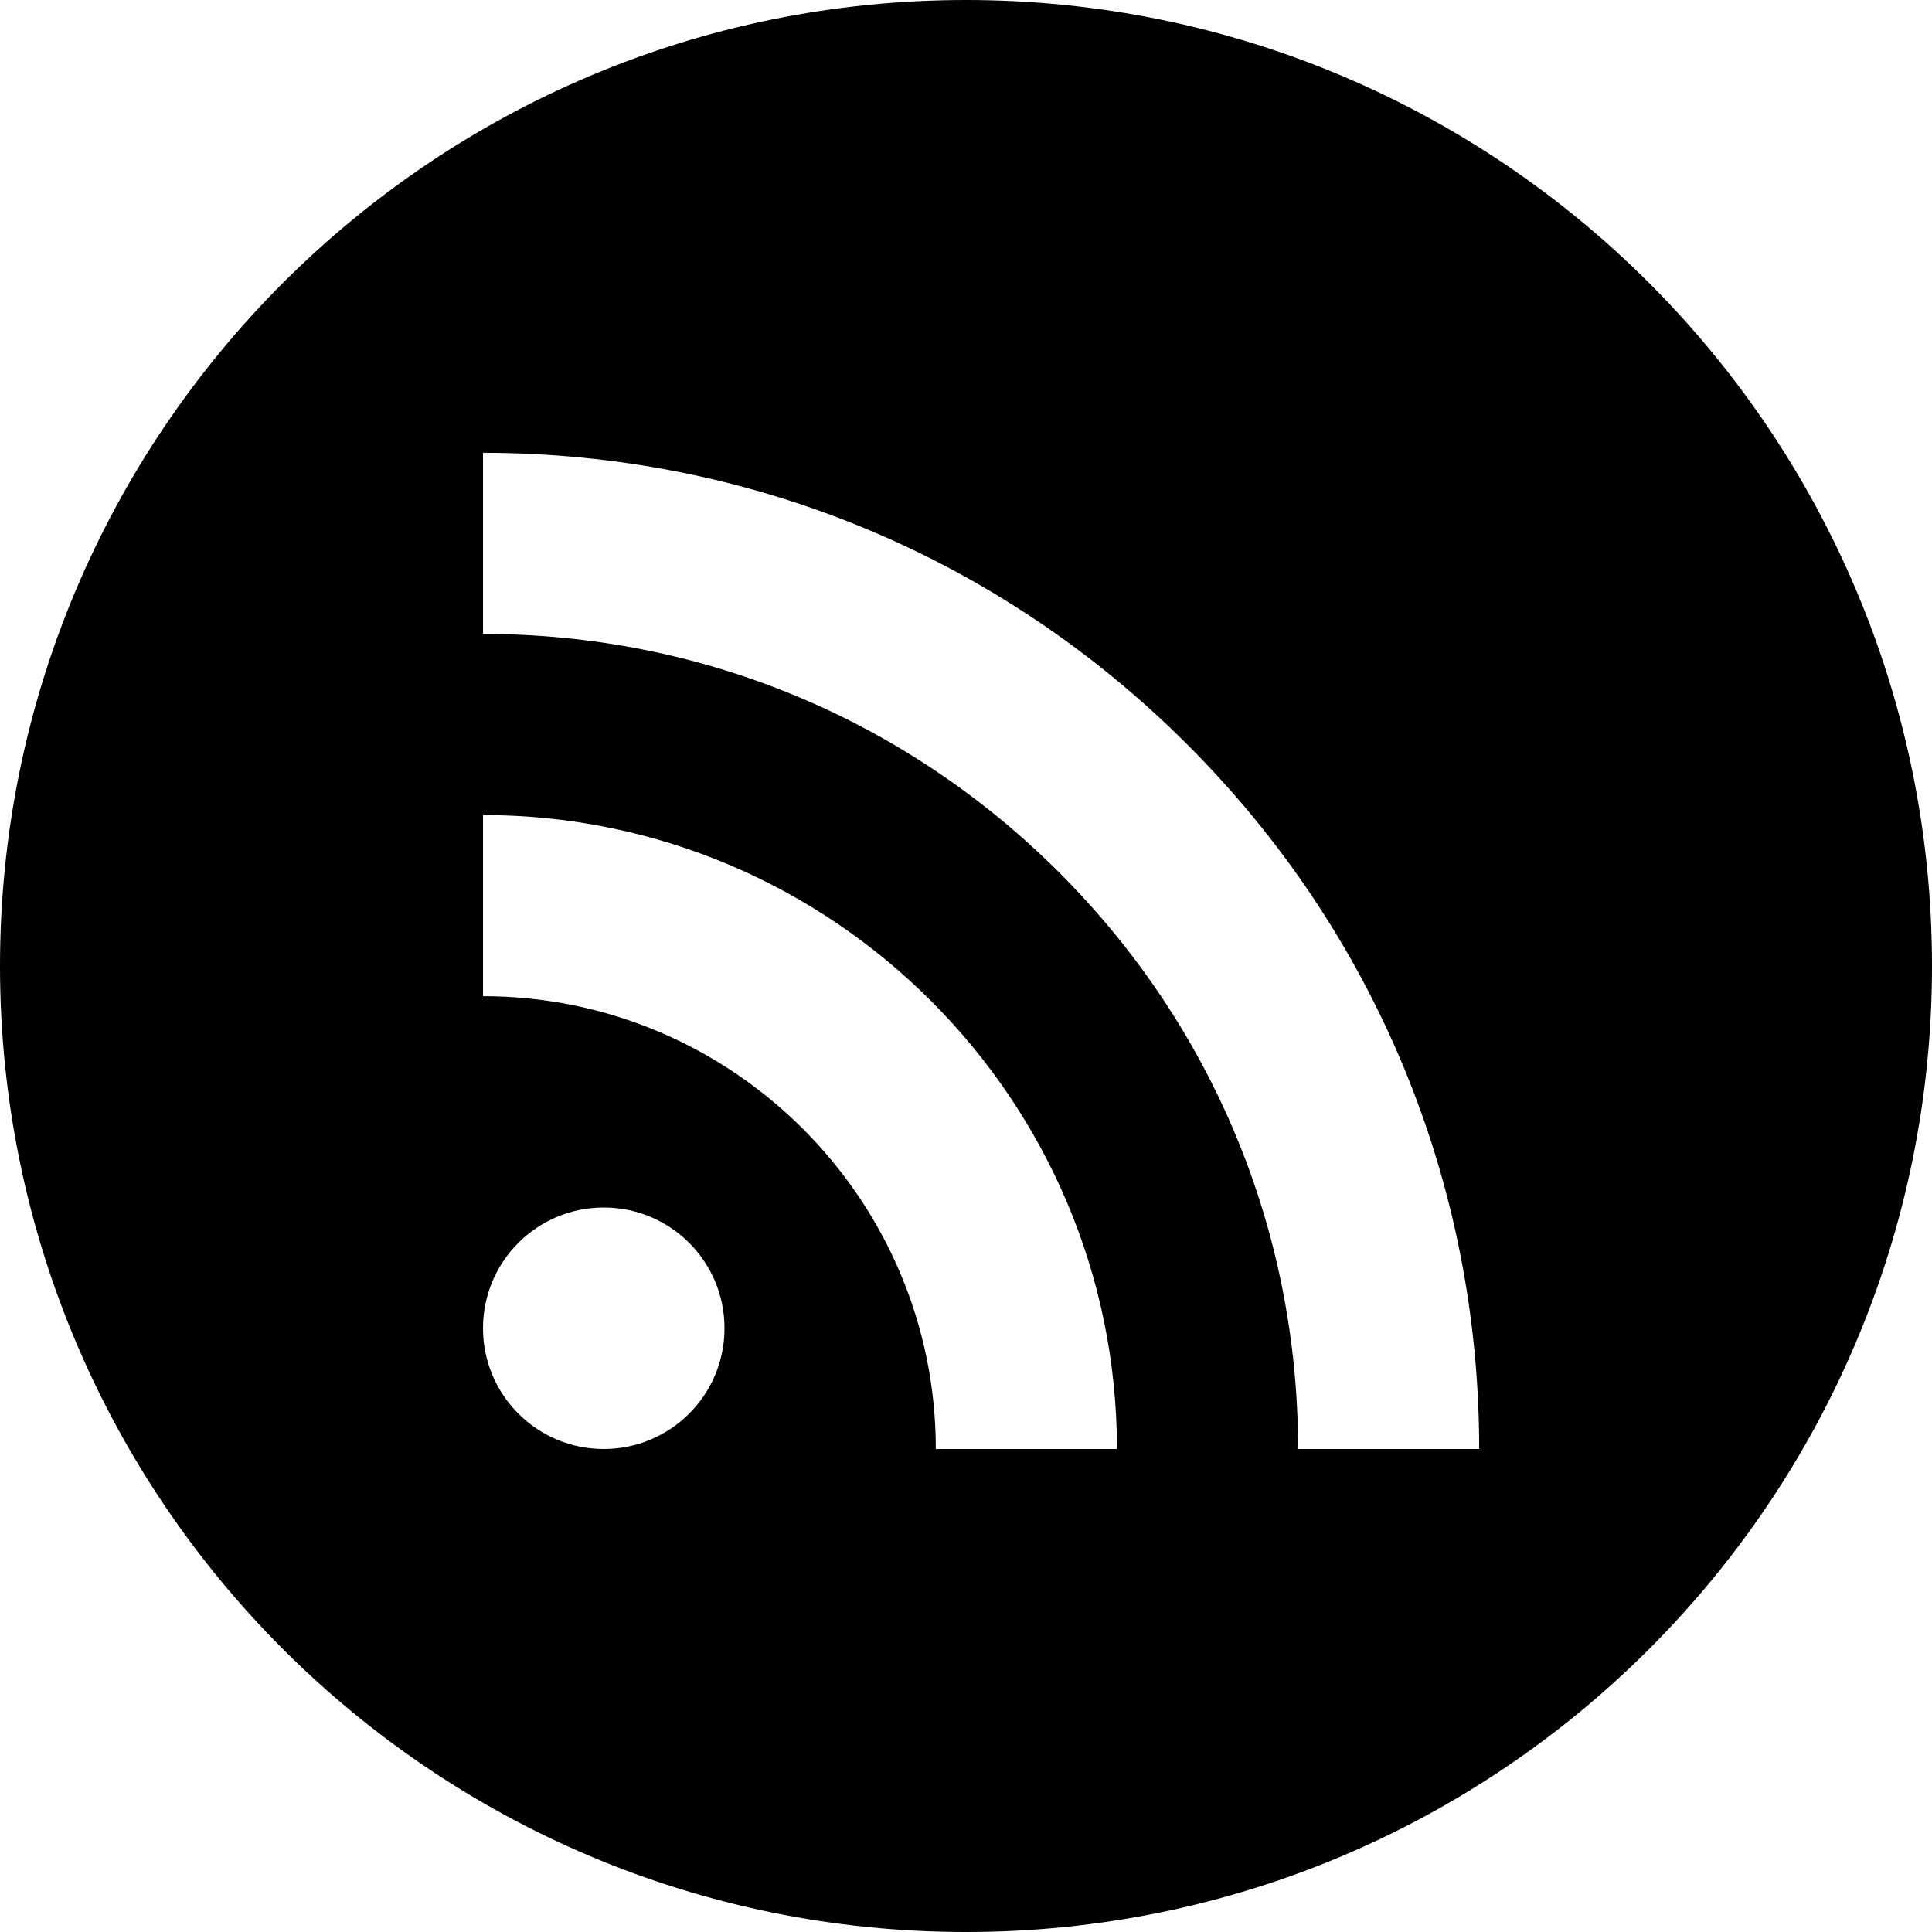
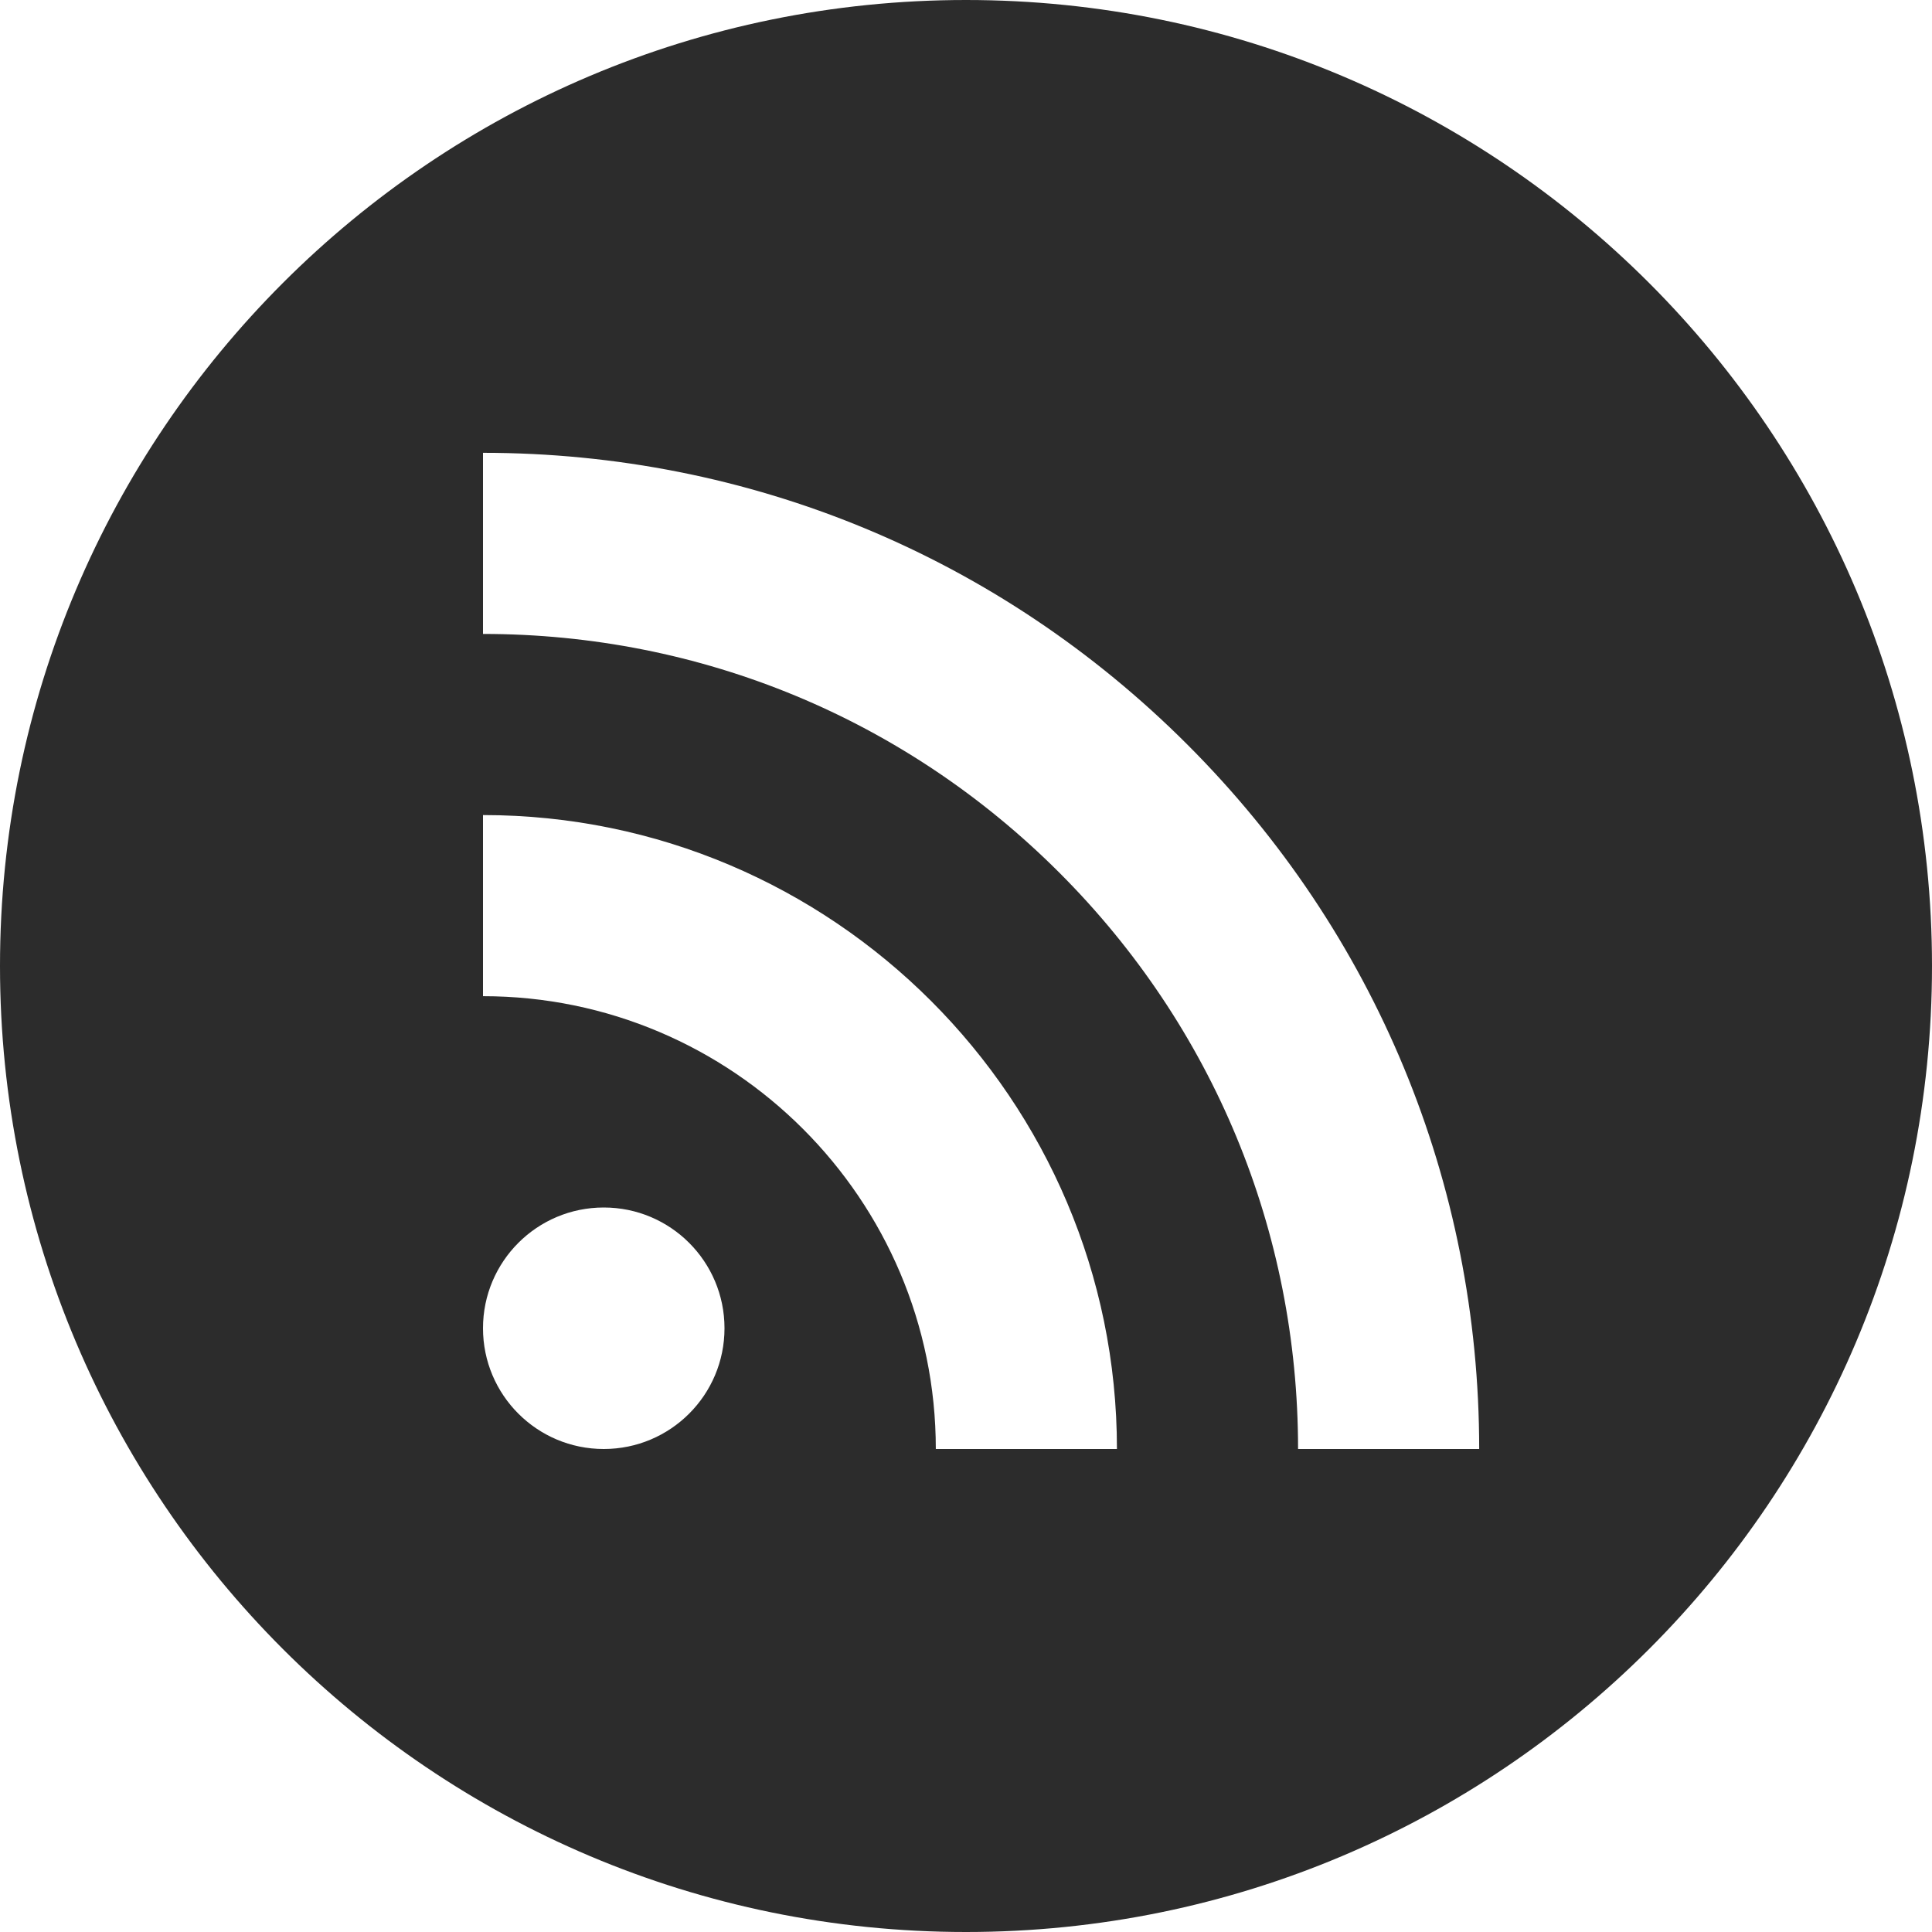
- <svg xmlns="http://www.w3.org/2000/svg" width="32" height="32" viewBox="0 0 32 32" fill="#000000">
+ <svg xmlns="http://www.w3.org/2000/svg" width="32" height="32" viewBox="0 0 32 32" fill="#2C2C2C">
  <g>
    <path d="M 16,0C 7.163,0,0,7.163,0,16s 7.163,16, 16,16s 16-7.163, 16-16S 24.837,0, 16,0z M 10,24 c-1.105,0-2-0.895-2-2s 0.895-2, 2-2s 2,0.895, 2,2S 11.105,24, 10,24z M 15.5,24c0-4.136-3.365-7.5-7.5-7.5l0-3 c 5.79,0, 10.5,4.71, 10.5,10.5L 15.5,24 z M 21.5,24c0-3.606-1.404-6.996-3.954-9.546C 14.996,11.904, 11.606,10.5, 8,10.5l0-3 c 4.407,0, 8.551,1.716, 11.667,4.833C 22.784,15.449, 24.5,19.593, 24.5,24L 21.5,24 z" />
  </g>
</svg>
